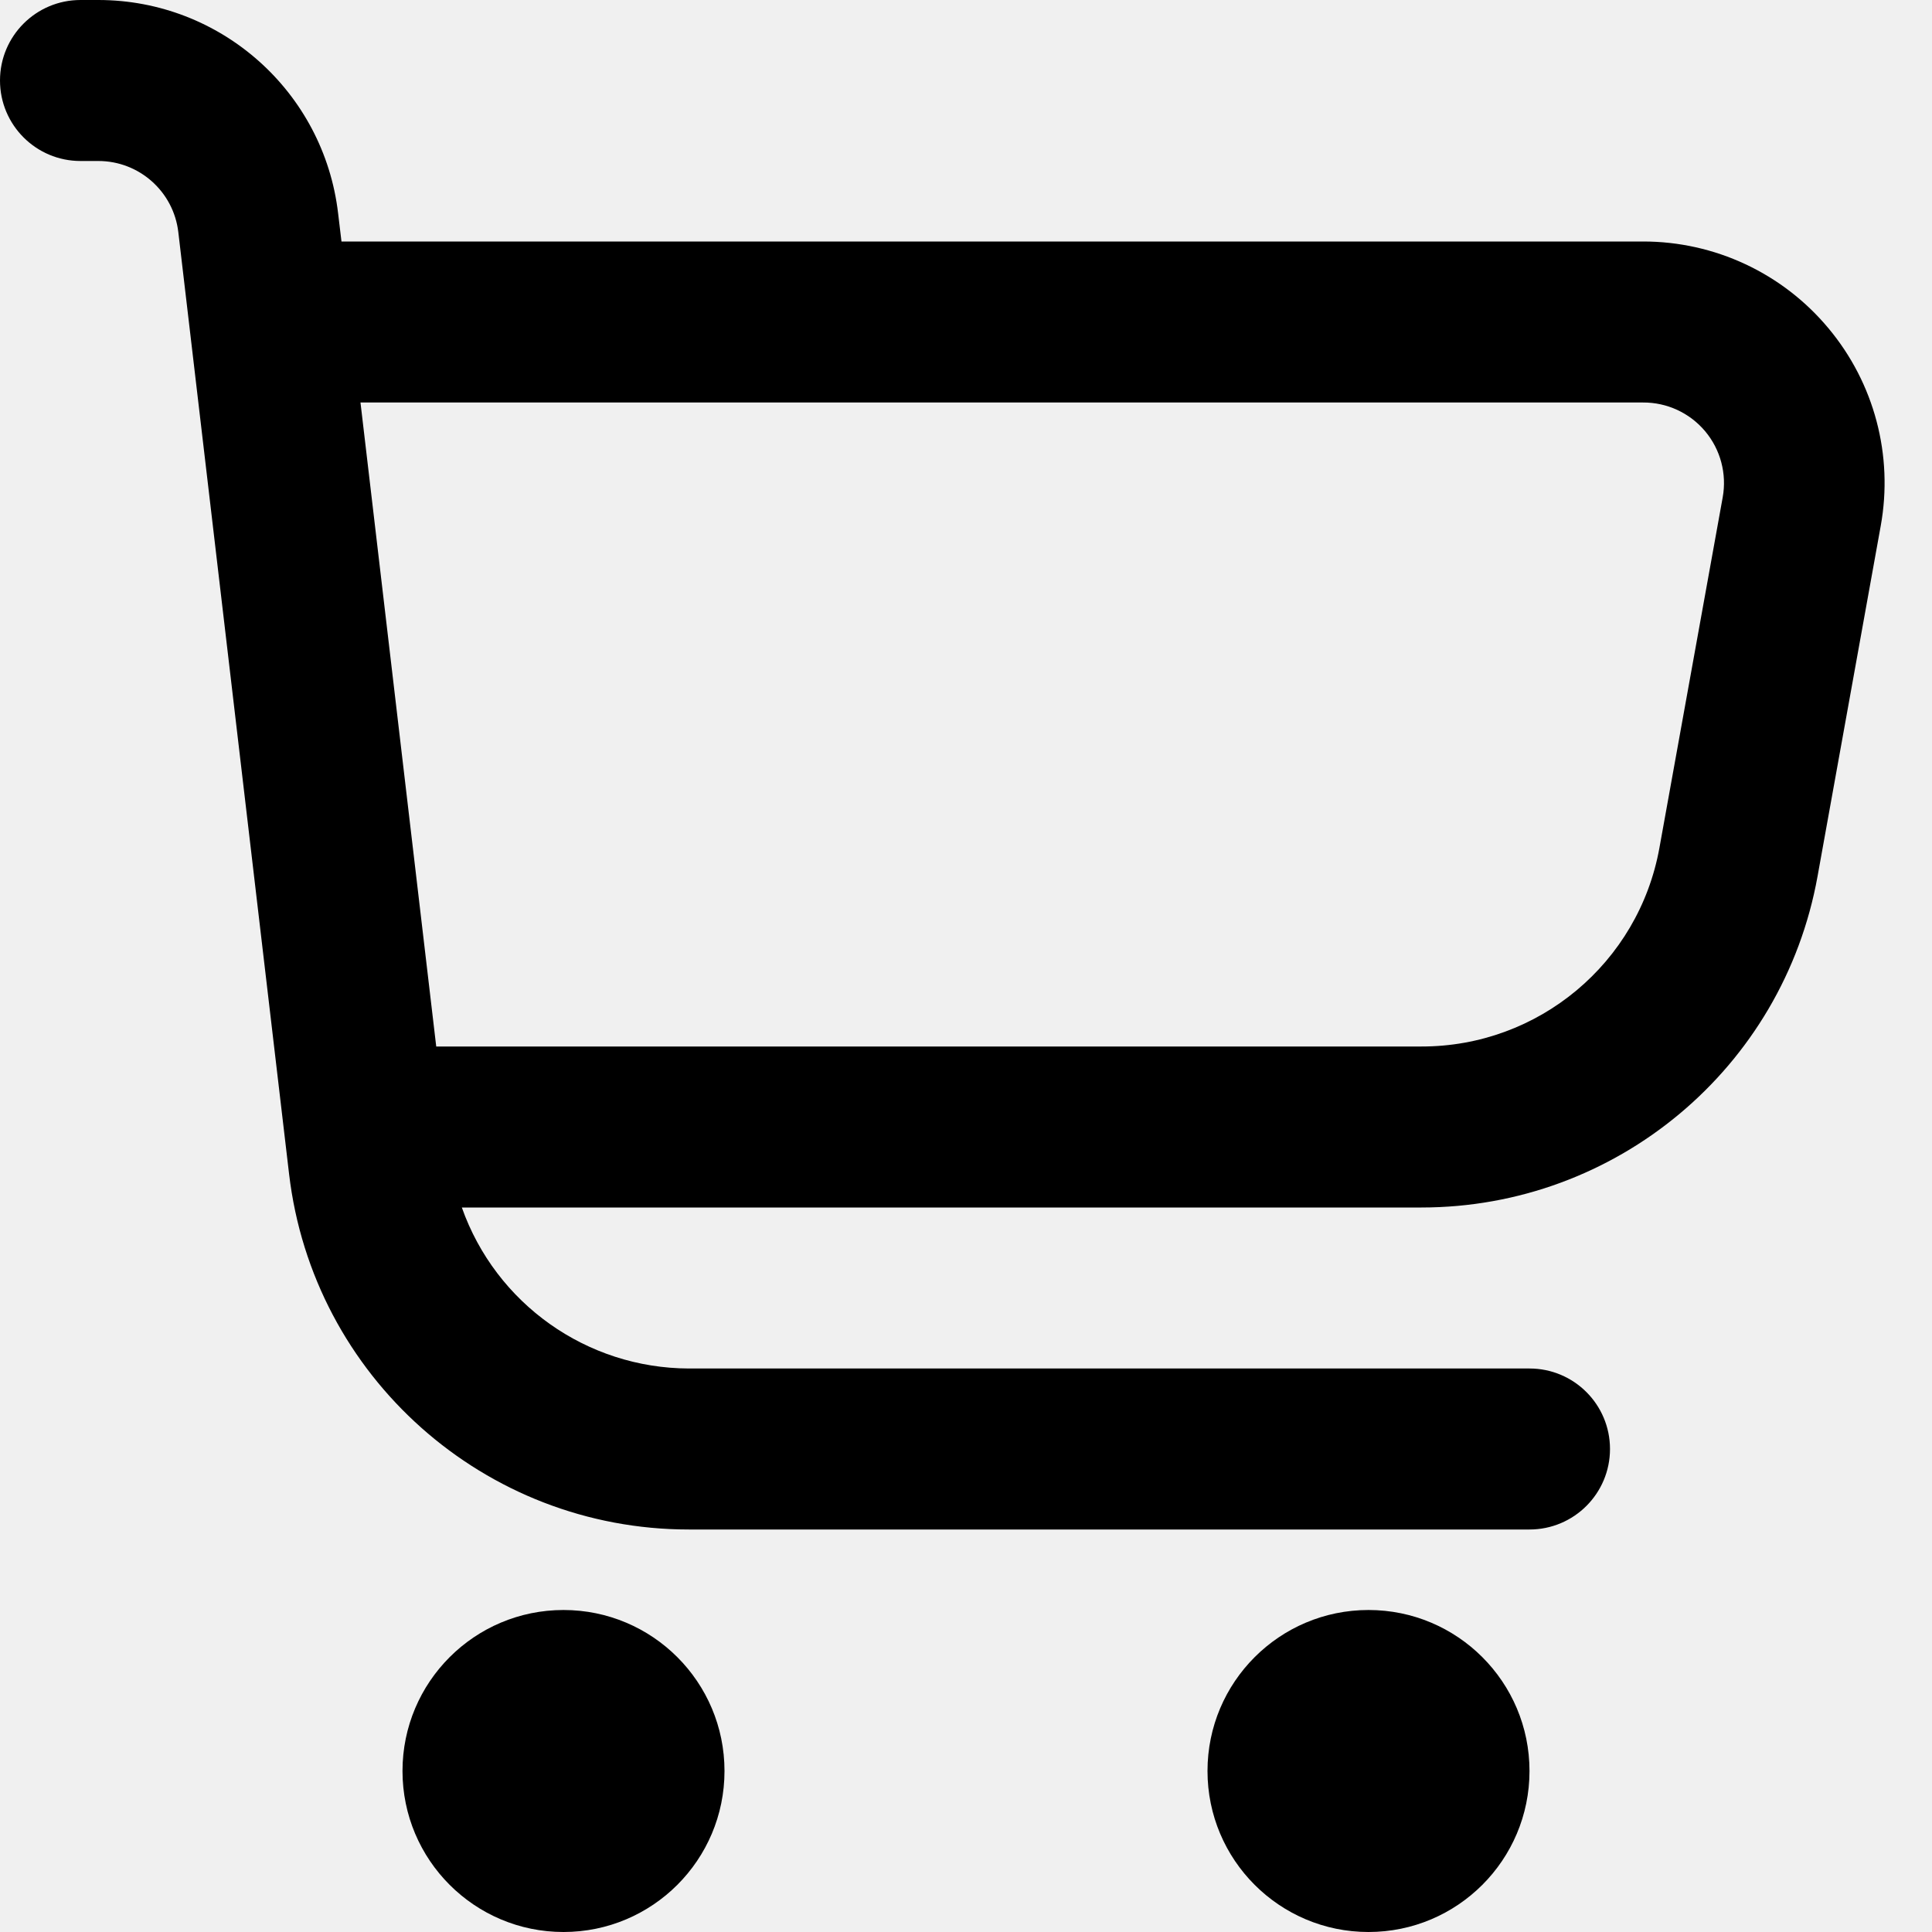
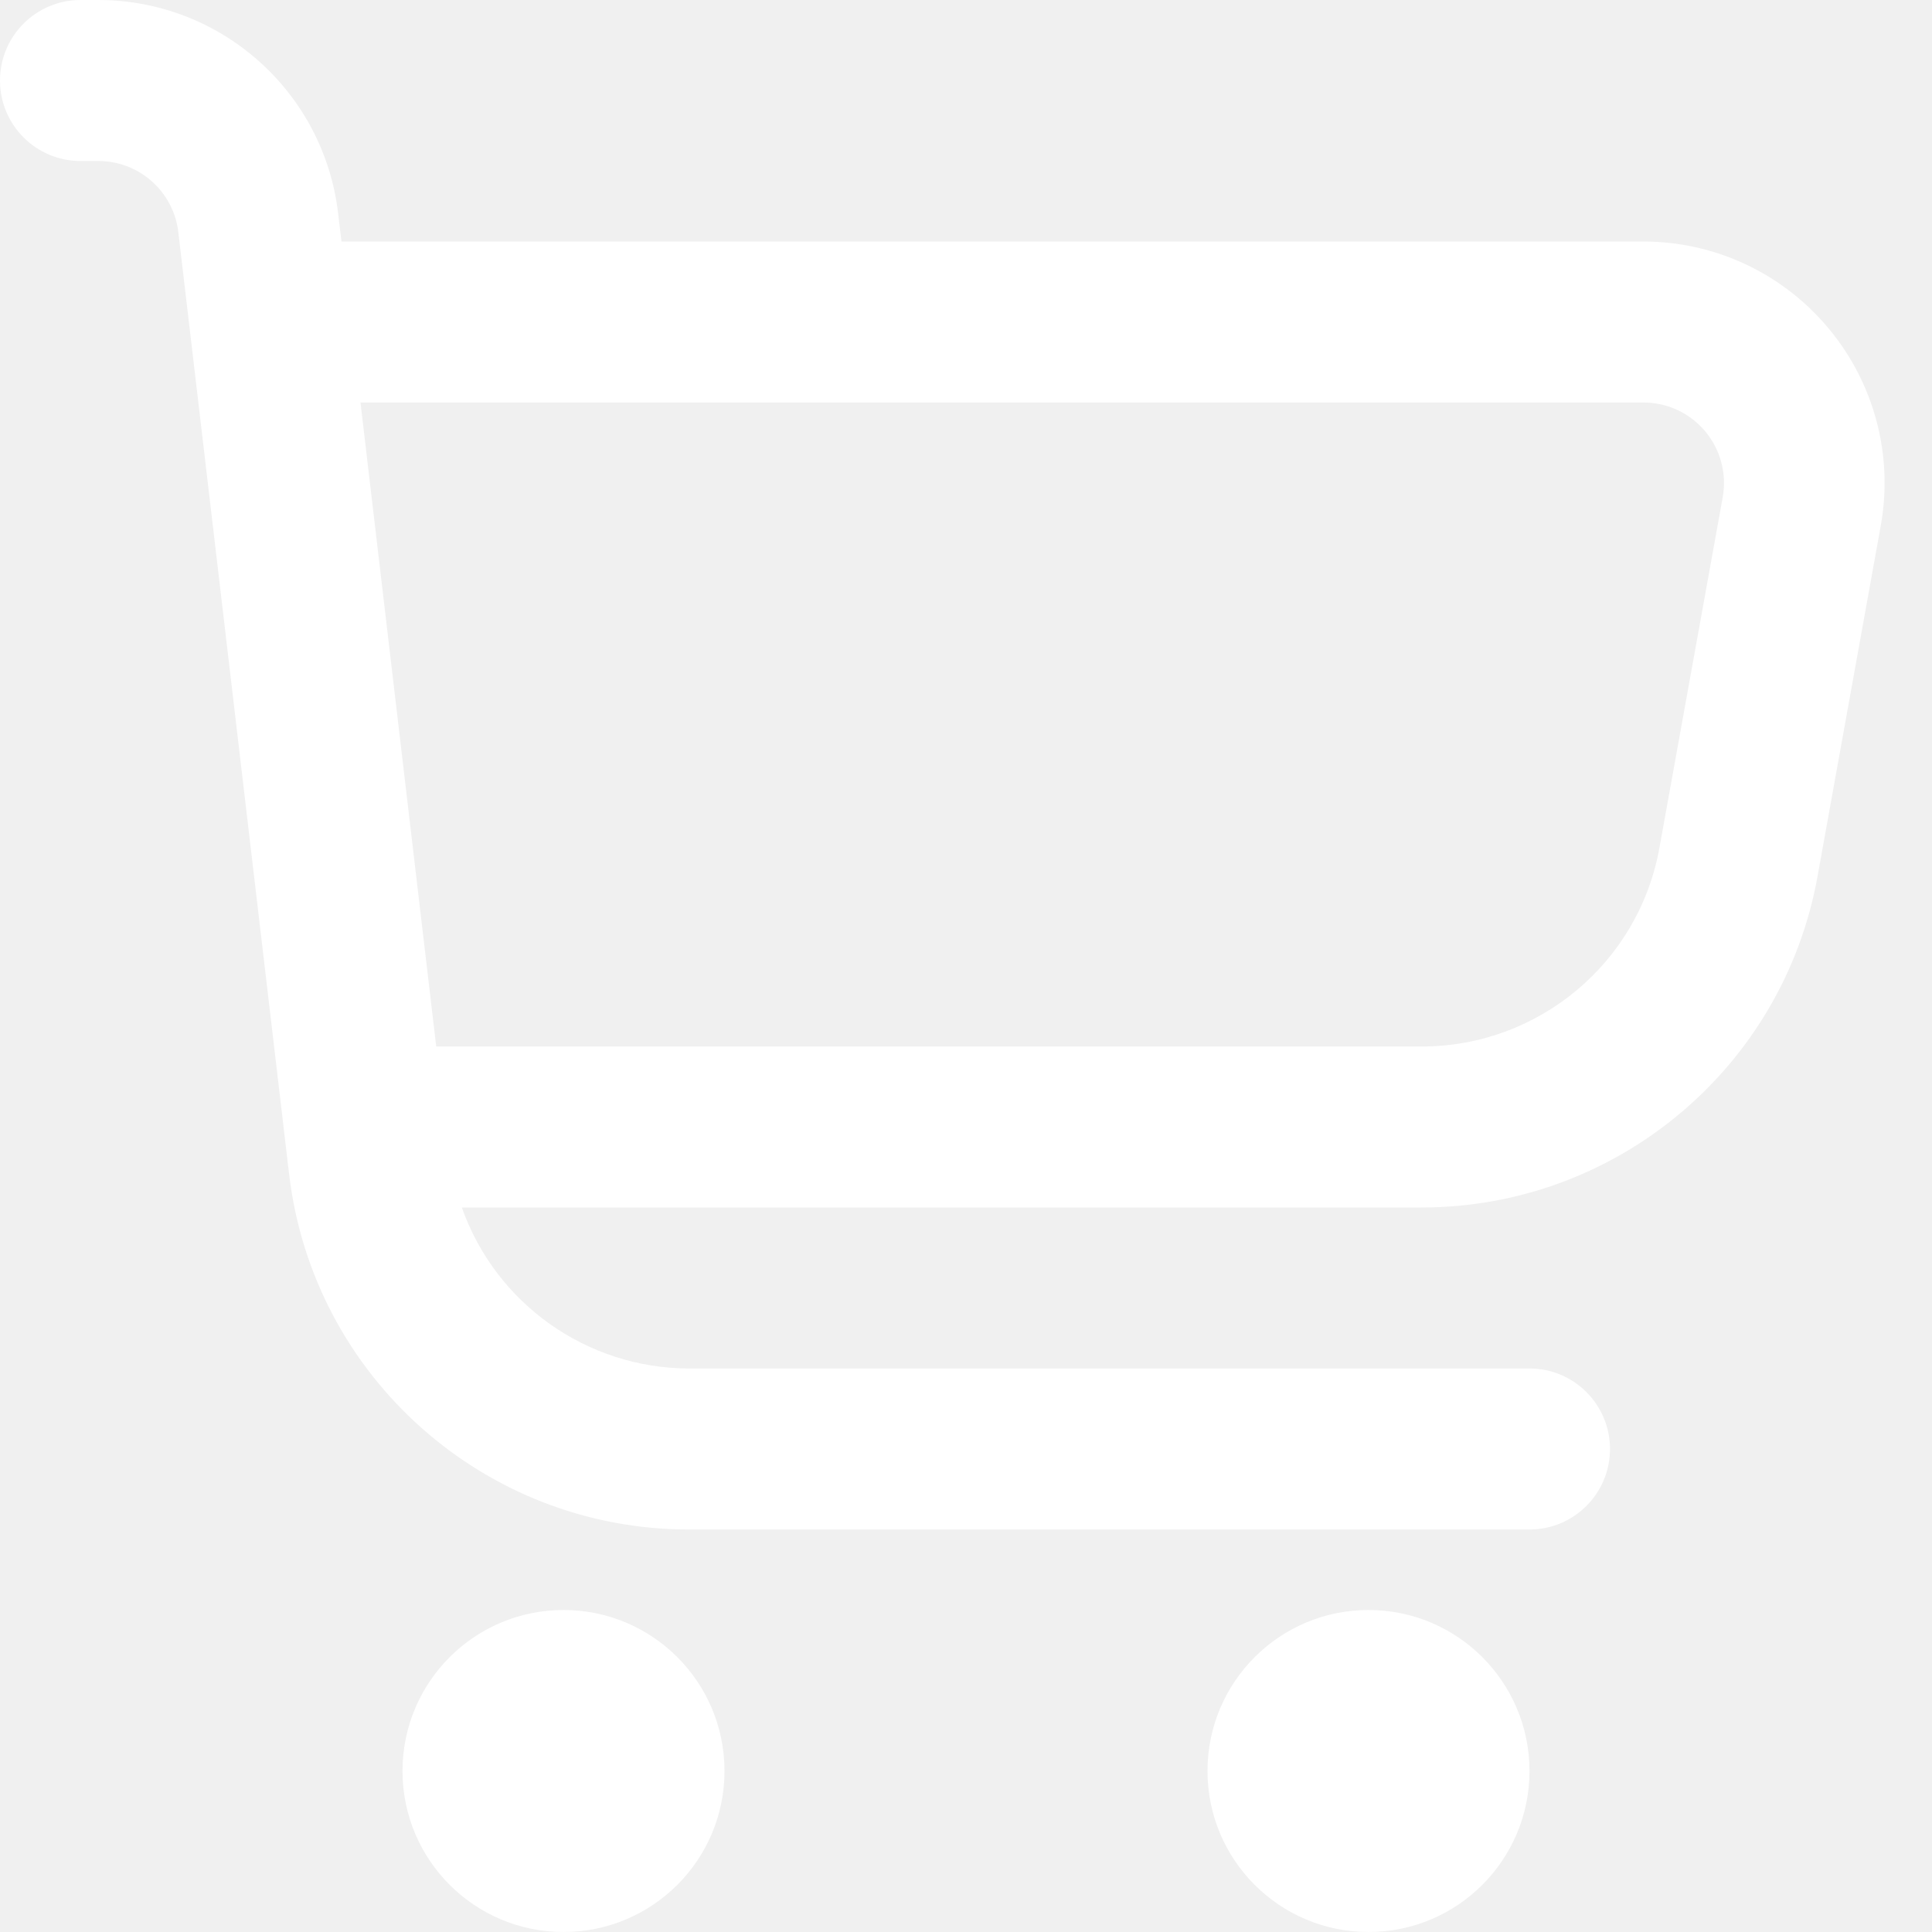
<svg xmlns="http://www.w3.org/2000/svg" id="Outline" viewBox="0 0 24 24" width="512" height="512">
-   <path d="M22.713,4.077A2.993,2.993,0,0,0,20.41,3H4.242L4.2,2.649A3,3,0,0,0,1.222,0H1A1,1,0,0,0,1,2h.222a1,1,0,0,1,.993.883l1.376,11.7A5,5,0,0,0,8.557,19H19a1,1,0,0,0,0-2H8.557a3,3,0,0,1-2.82-2h11.92a5,5,0,0,0,4.921-4.113l.785-4.354A2.994,2.994,0,0,0,22.713,4.077ZM21.4,6.178l-.786,4.354A3,3,0,0,1,17.657,13H5.419L4.478,5H20.41A1,1,0,0,1,21.4,6.178Z" />
-   <circle cx="7" cy="22" r="2" />
-   <circle cx="17" cy="22" r="2" />
+   <path d="M22.713,4.077A2.993,2.993,0,0,0,20.41,3H4.242L4.2,2.649A3,3,0,0,0,1.222,0H1A1,1,0,0,0,1,2h.222a1,1,0,0,1,.993.883l1.376,11.7A5,5,0,0,0,8.557,19H19a1,1,0,0,0,0-2H8.557a3,3,0,0,1-2.82-2h11.92a5,5,0,0,0,4.921-4.113l.785-4.354A2.994,2.994,0,0,0,22.713,4.077ZM21.4,6.178l-.786,4.354A3,3,0,0,1,17.657,13H5.419L4.478,5H20.41A1,1,0,0,1,21.4,6.178Z" fill="white" />
+   <circle cx="7" cy="22" r="2" fill="white" />
+   <circle cx="17" cy="22" r="2" fill="white" />
</svg>
